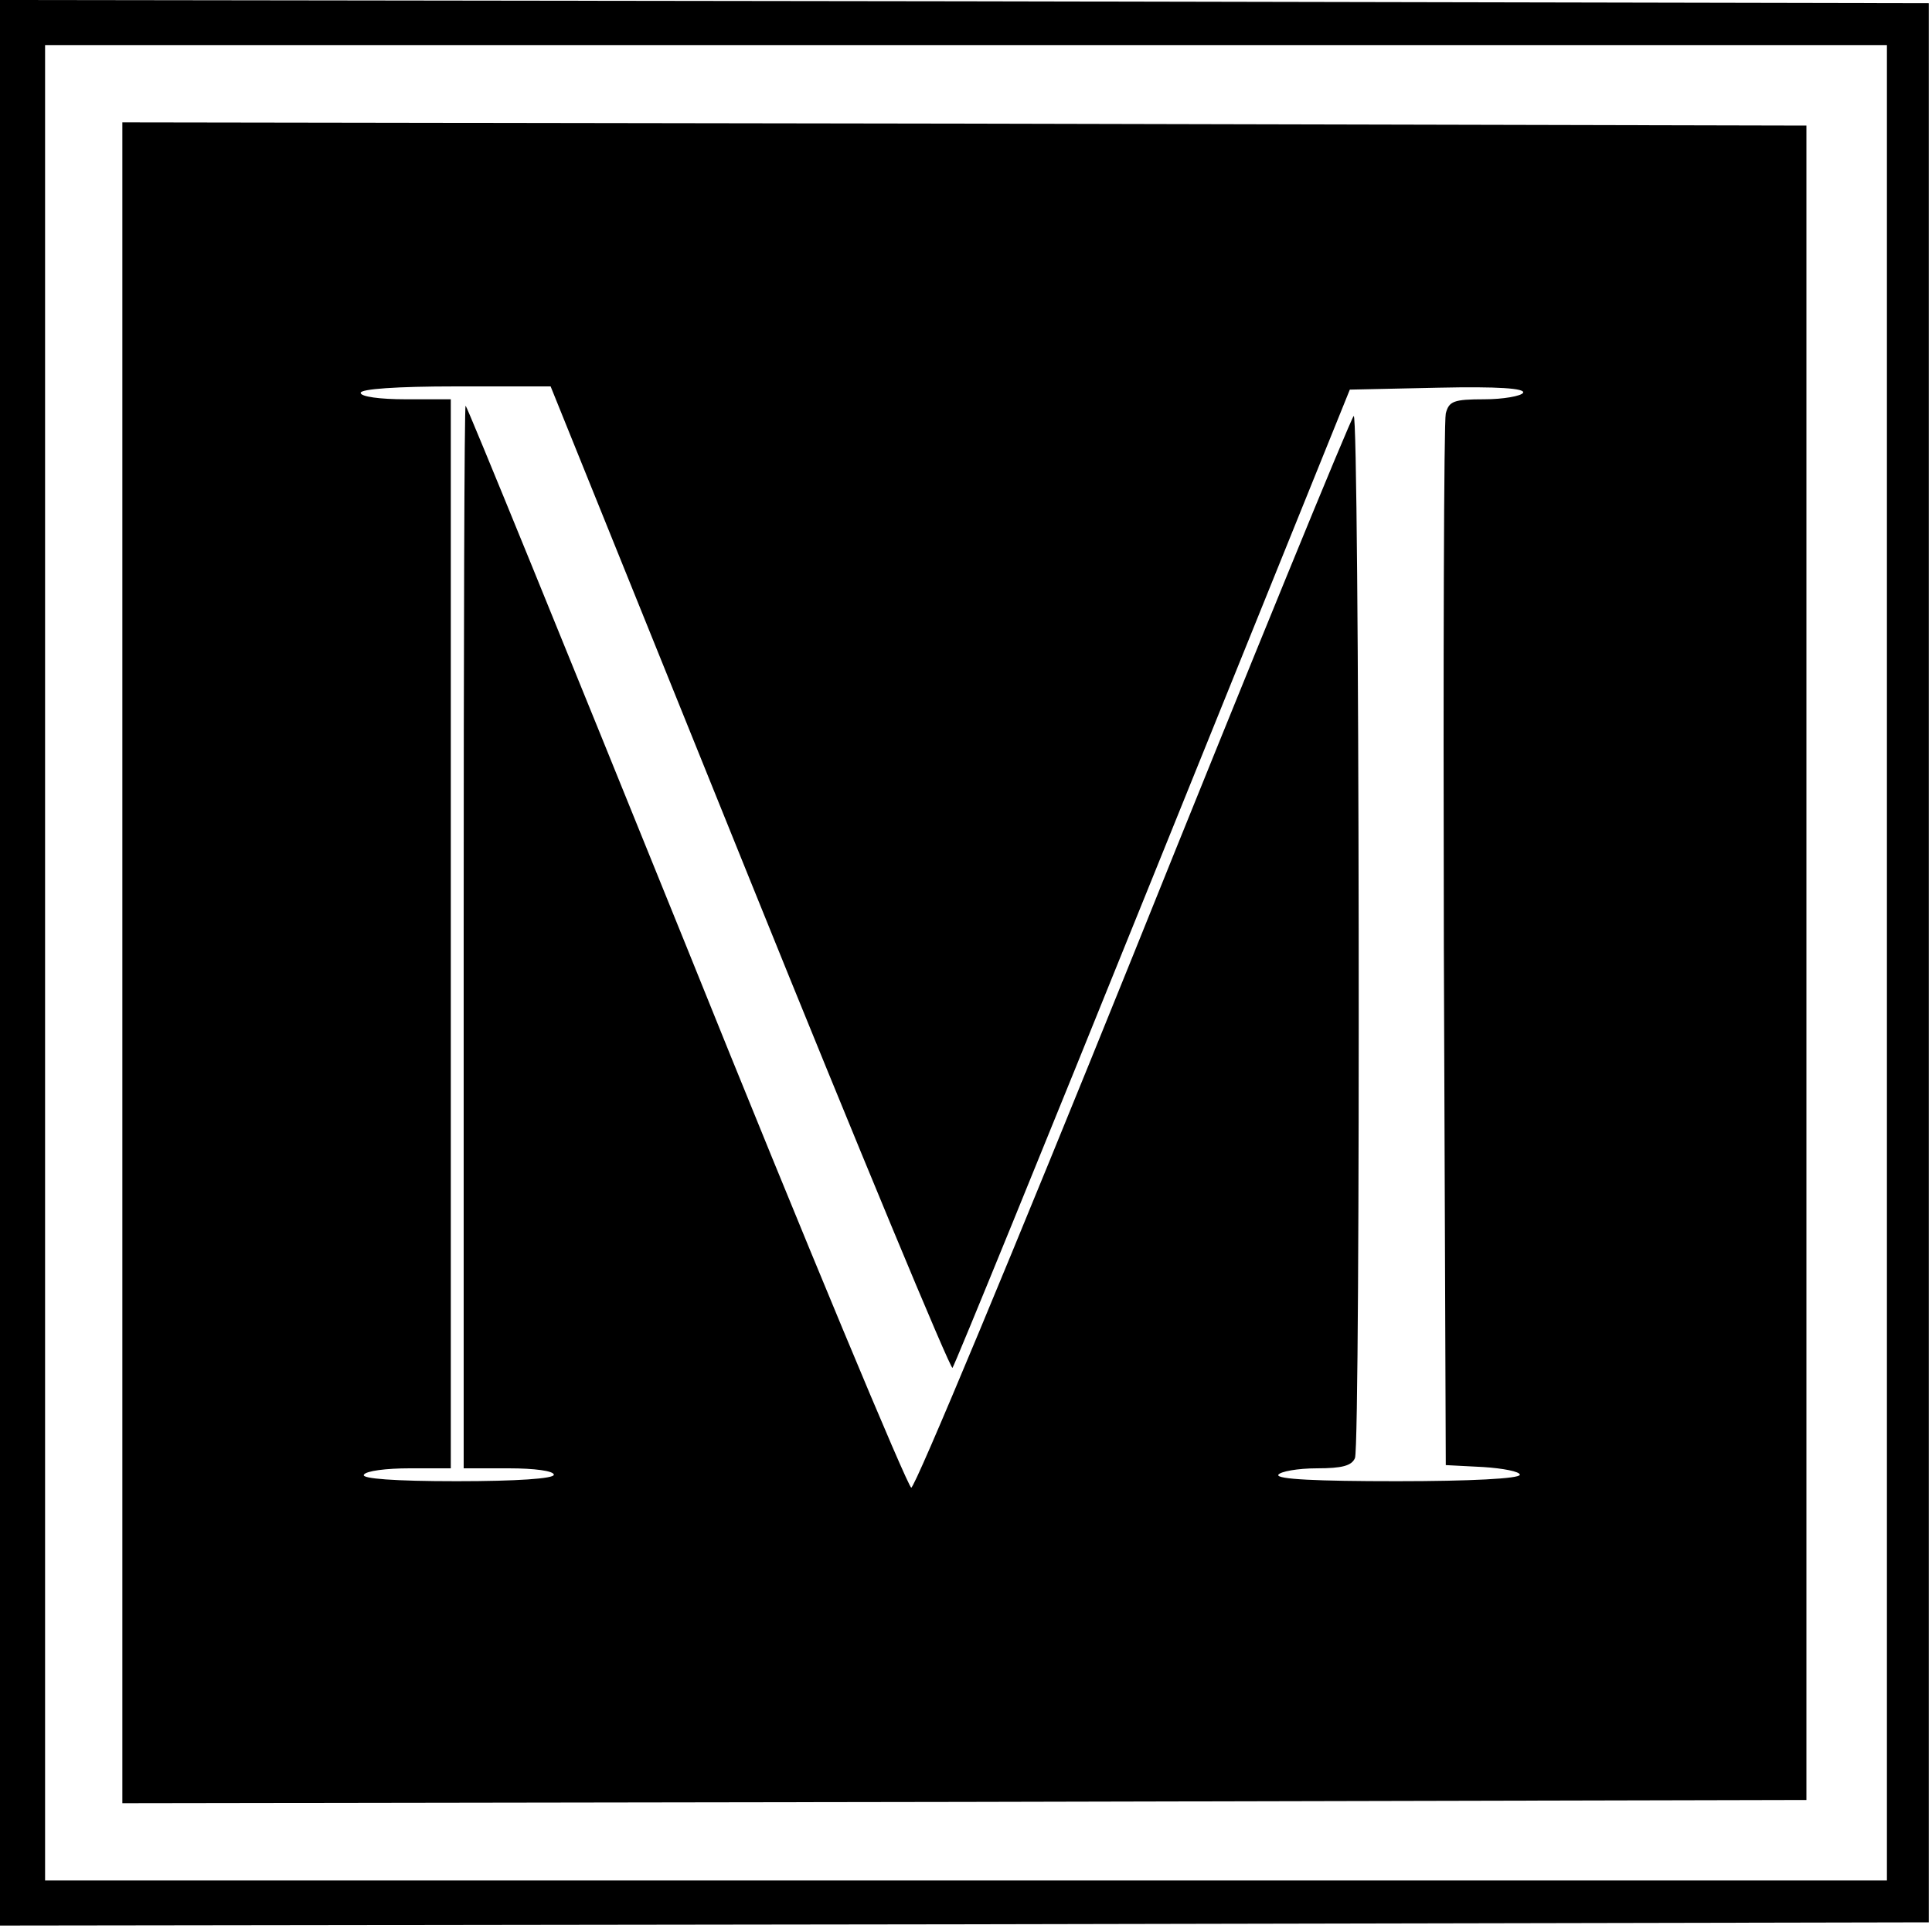
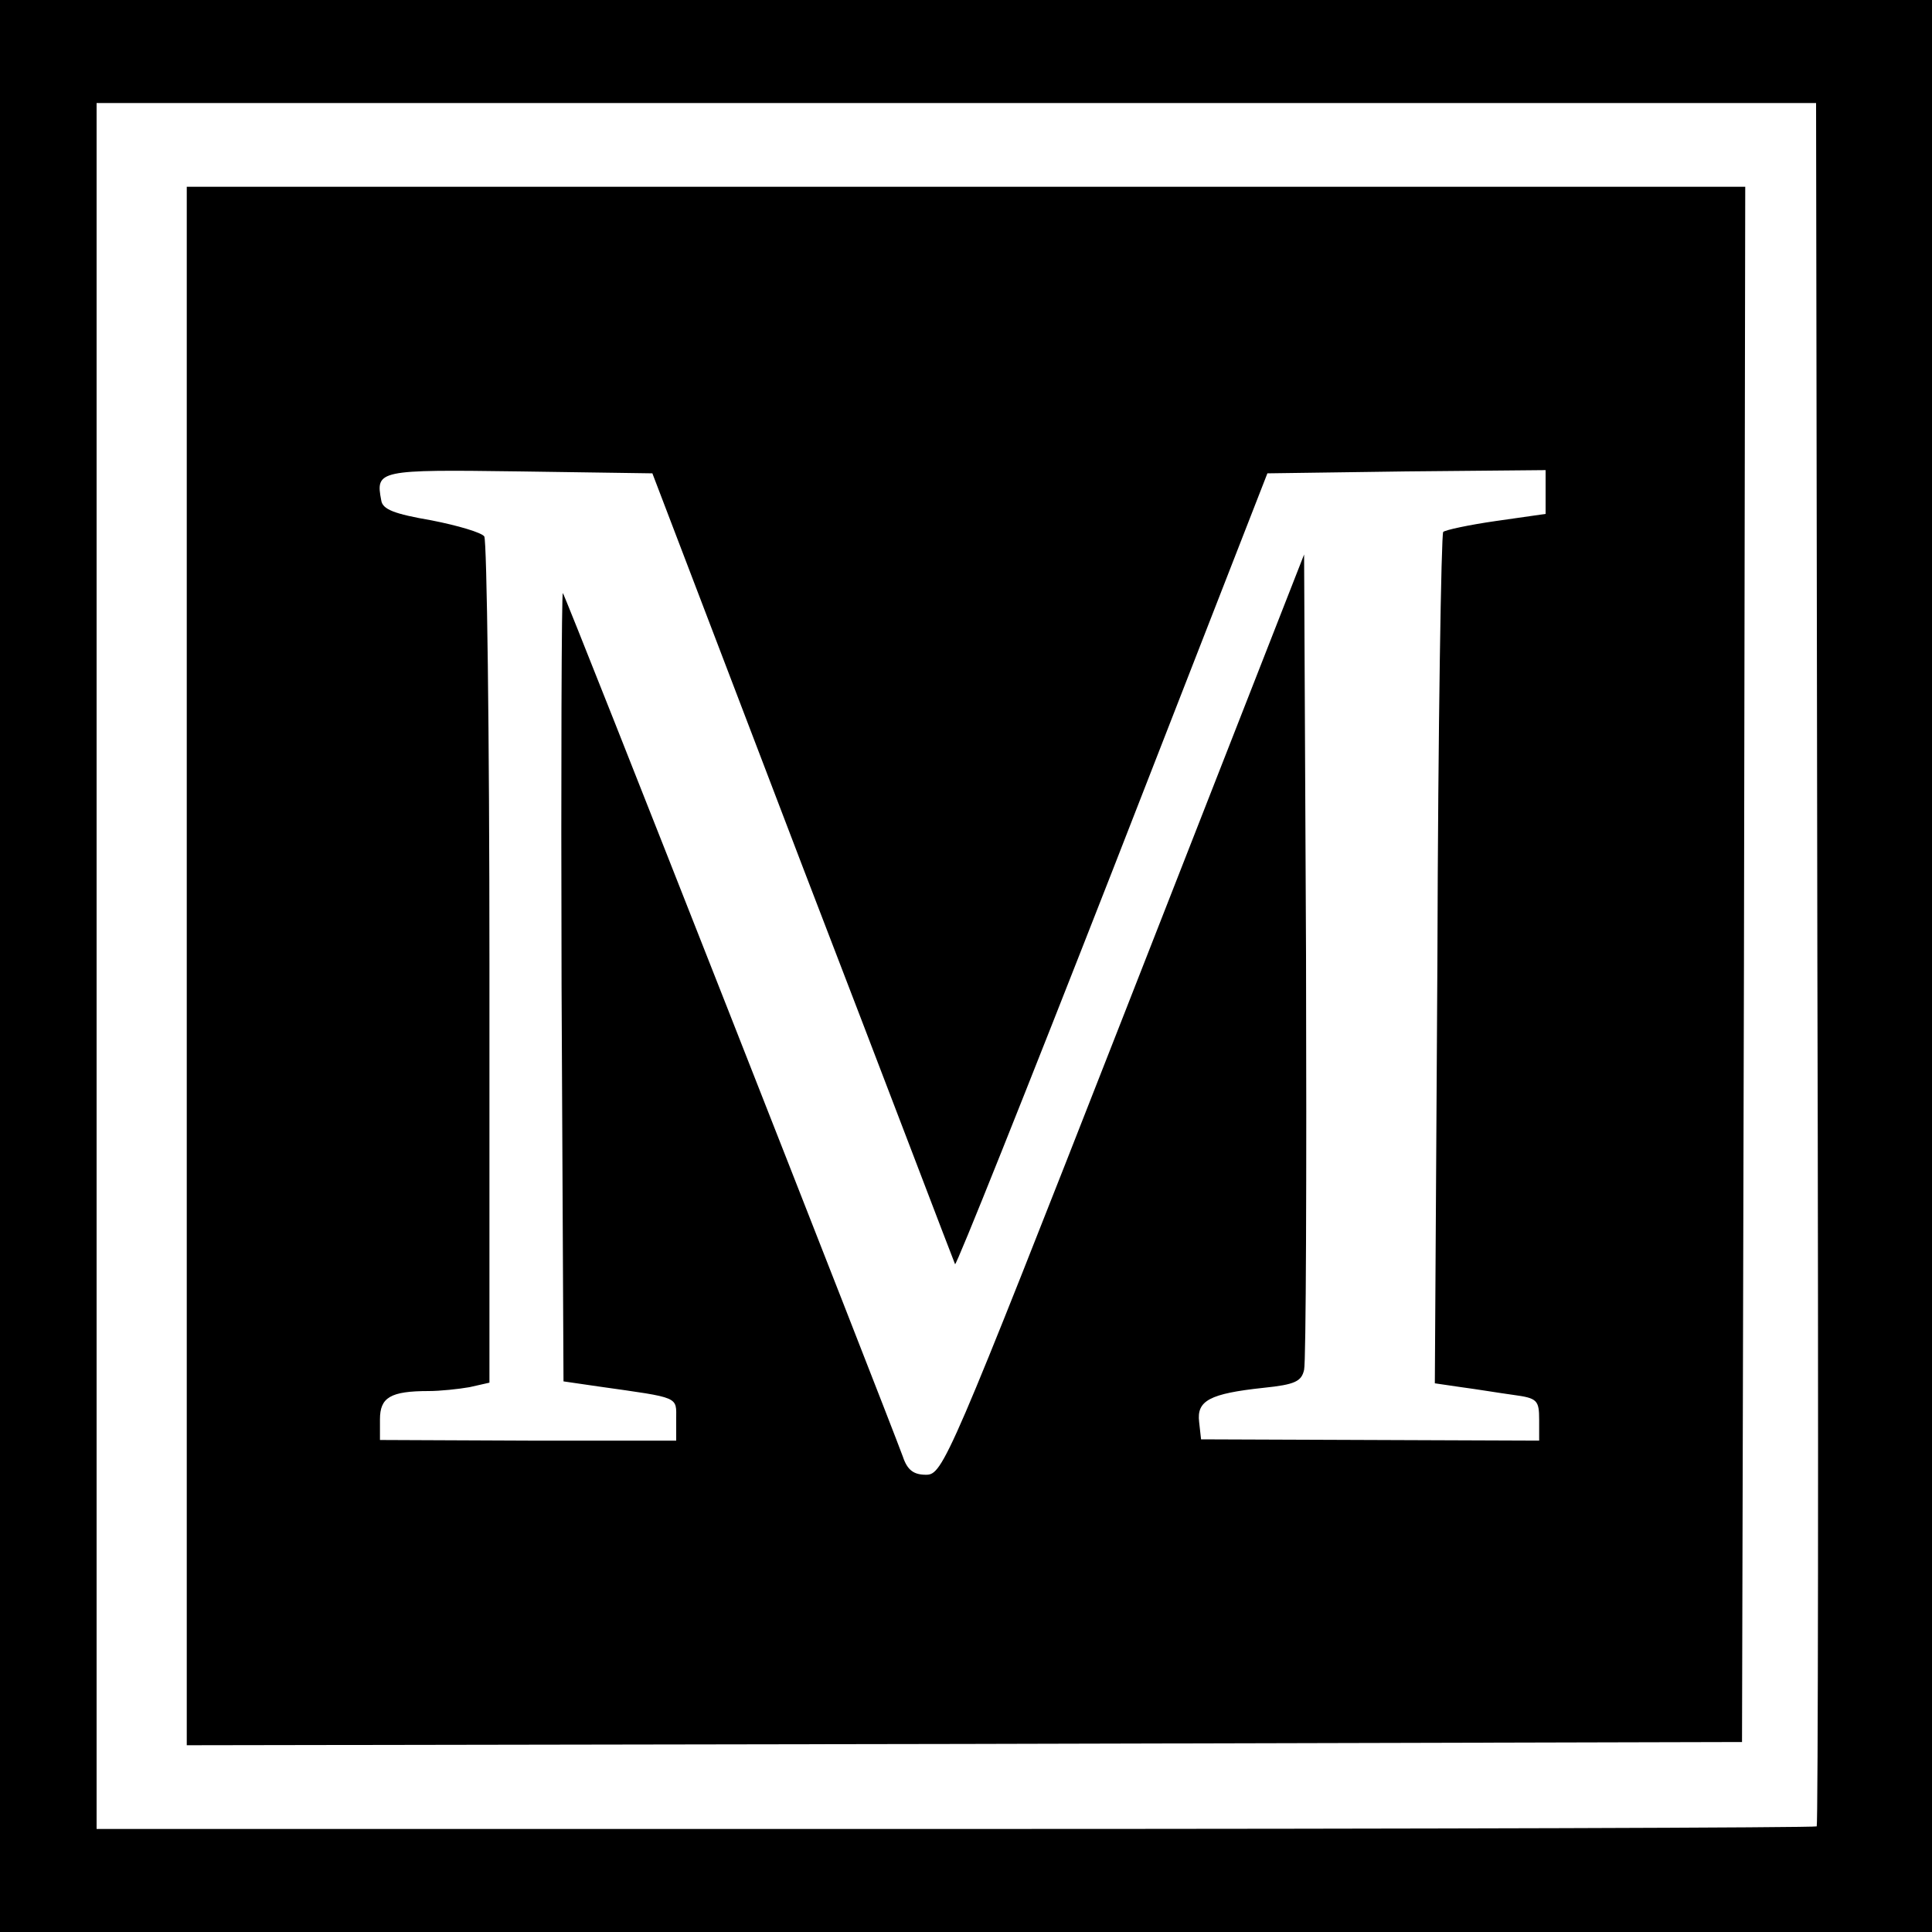
<svg xmlns="http://www.w3.org/2000/svg" version="1.0" width="300pt" height="300pt" viewBox="0 0 300 300" preserveAspectRatio="xMidYMid meet">
  <g transform="translate(0,300) scale(0.1,-0.1)" fill="#000000" stroke="none">
-     <path d="M0 1505 l0 -1495 1498 2 1497 3 0 1490 0 1490 -1497 3 -1498 2 0 -1495z m2930 0 l0 -1425 -1430 0 -1430 0 0 1425 0 1425 1430 0 1430 0 0 -1425z" />
-     <path d="M190 1505 l0 -1305 1308 2 1307 3 0 1300 0 1300 -1307 3 -1308 2 0 -1305z m974 130 c170 -421 312 -762 315 -759 3 3 143 346 311 762 l306 757 138 3 c92 2 135 -1 131 -8 -3 -5 -31 -10 -60 -10 -48 0 -55 -3 -60 -22 -3 -13 -4 -385 -3 -828 l3 -805 58 -3 c31 -2 57 -7 57 -12 0 -6 -77 -10 -191 -10 -124 0 -188 3 -184 10 3 5 30 10 60 10 39 0 54 4 59 16 9 24 7 1629 -2 1618 -5 -5 -159 -381 -342 -836 -184 -456 -339 -828 -345 -828 -5 0 -163 378 -349 840 -187 462 -341 840 -343 840 -2 0 -3 -371 -3 -825 l0 -825 70 0 c40 0 70 -4 70 -10 0 -6 -57 -10 -151 -10 -97 0 -148 4 -144 10 3 6 35 10 71 10 l64 0 0 830 0 830 -70 0 c-40 0 -70 4 -70 10 0 6 56 10 148 10 l147 0 309 -765z" />
+     <path d="M0 1500 l0 -1500 1500 0 1500 0 0 1500 0 1500 -1500 0 -1500 0 0 -1500z m2822 4 c2 -735 1 -1338 -1 -1340 -2 -2 -604 -4 -1338 -4 l-1333 0 0 1340 0 1340 1335 0 1335 0 2 -1336z" />
+     <path d="M290 1500 l0 -1210 1208 2 1207 3 3 1208 2 1207 -1210 0 -1210 0 0 -1210z m956 155 c129 -335 235 -614 237 -618 1 -5 111 270 244 610 l241 618 216 3 216 2 0 -34 0 -34 -77 -11 c-42 -6 -79 -14 -82 -17 -3 -3 -8 -302 -9 -664 l-4 -658 41 -6 c23 -3 59 -9 81 -12 37 -5 40 -8 40 -39 l0 -32 -262 1 -263 1 -3 27 c-4 33 16 44 100 53 49 5 59 10 63 28 3 12 4 302 3 644 l-3 622 -280 -715 c-272 -694 -281 -714 -307 -714 -19 0 -29 7 -36 28 -26 71 -524 1338 -528 1341 -2 3 -3 -272 -2 -610 l3 -614 55 -8 c127 -18 120 -15 120 -51 l0 -33 -230 0 -230 1 0 32 c0 34 16 44 76 44 17 0 46 3 63 6 l31 7 0 651 c0 358 -4 656 -8 663 -4 6 -41 17 -82 25 -58 10 -76 17 -78 31 -9 47 -5 48 214 45 l207 -3 233 -610z" />
  </g>
</svg>
